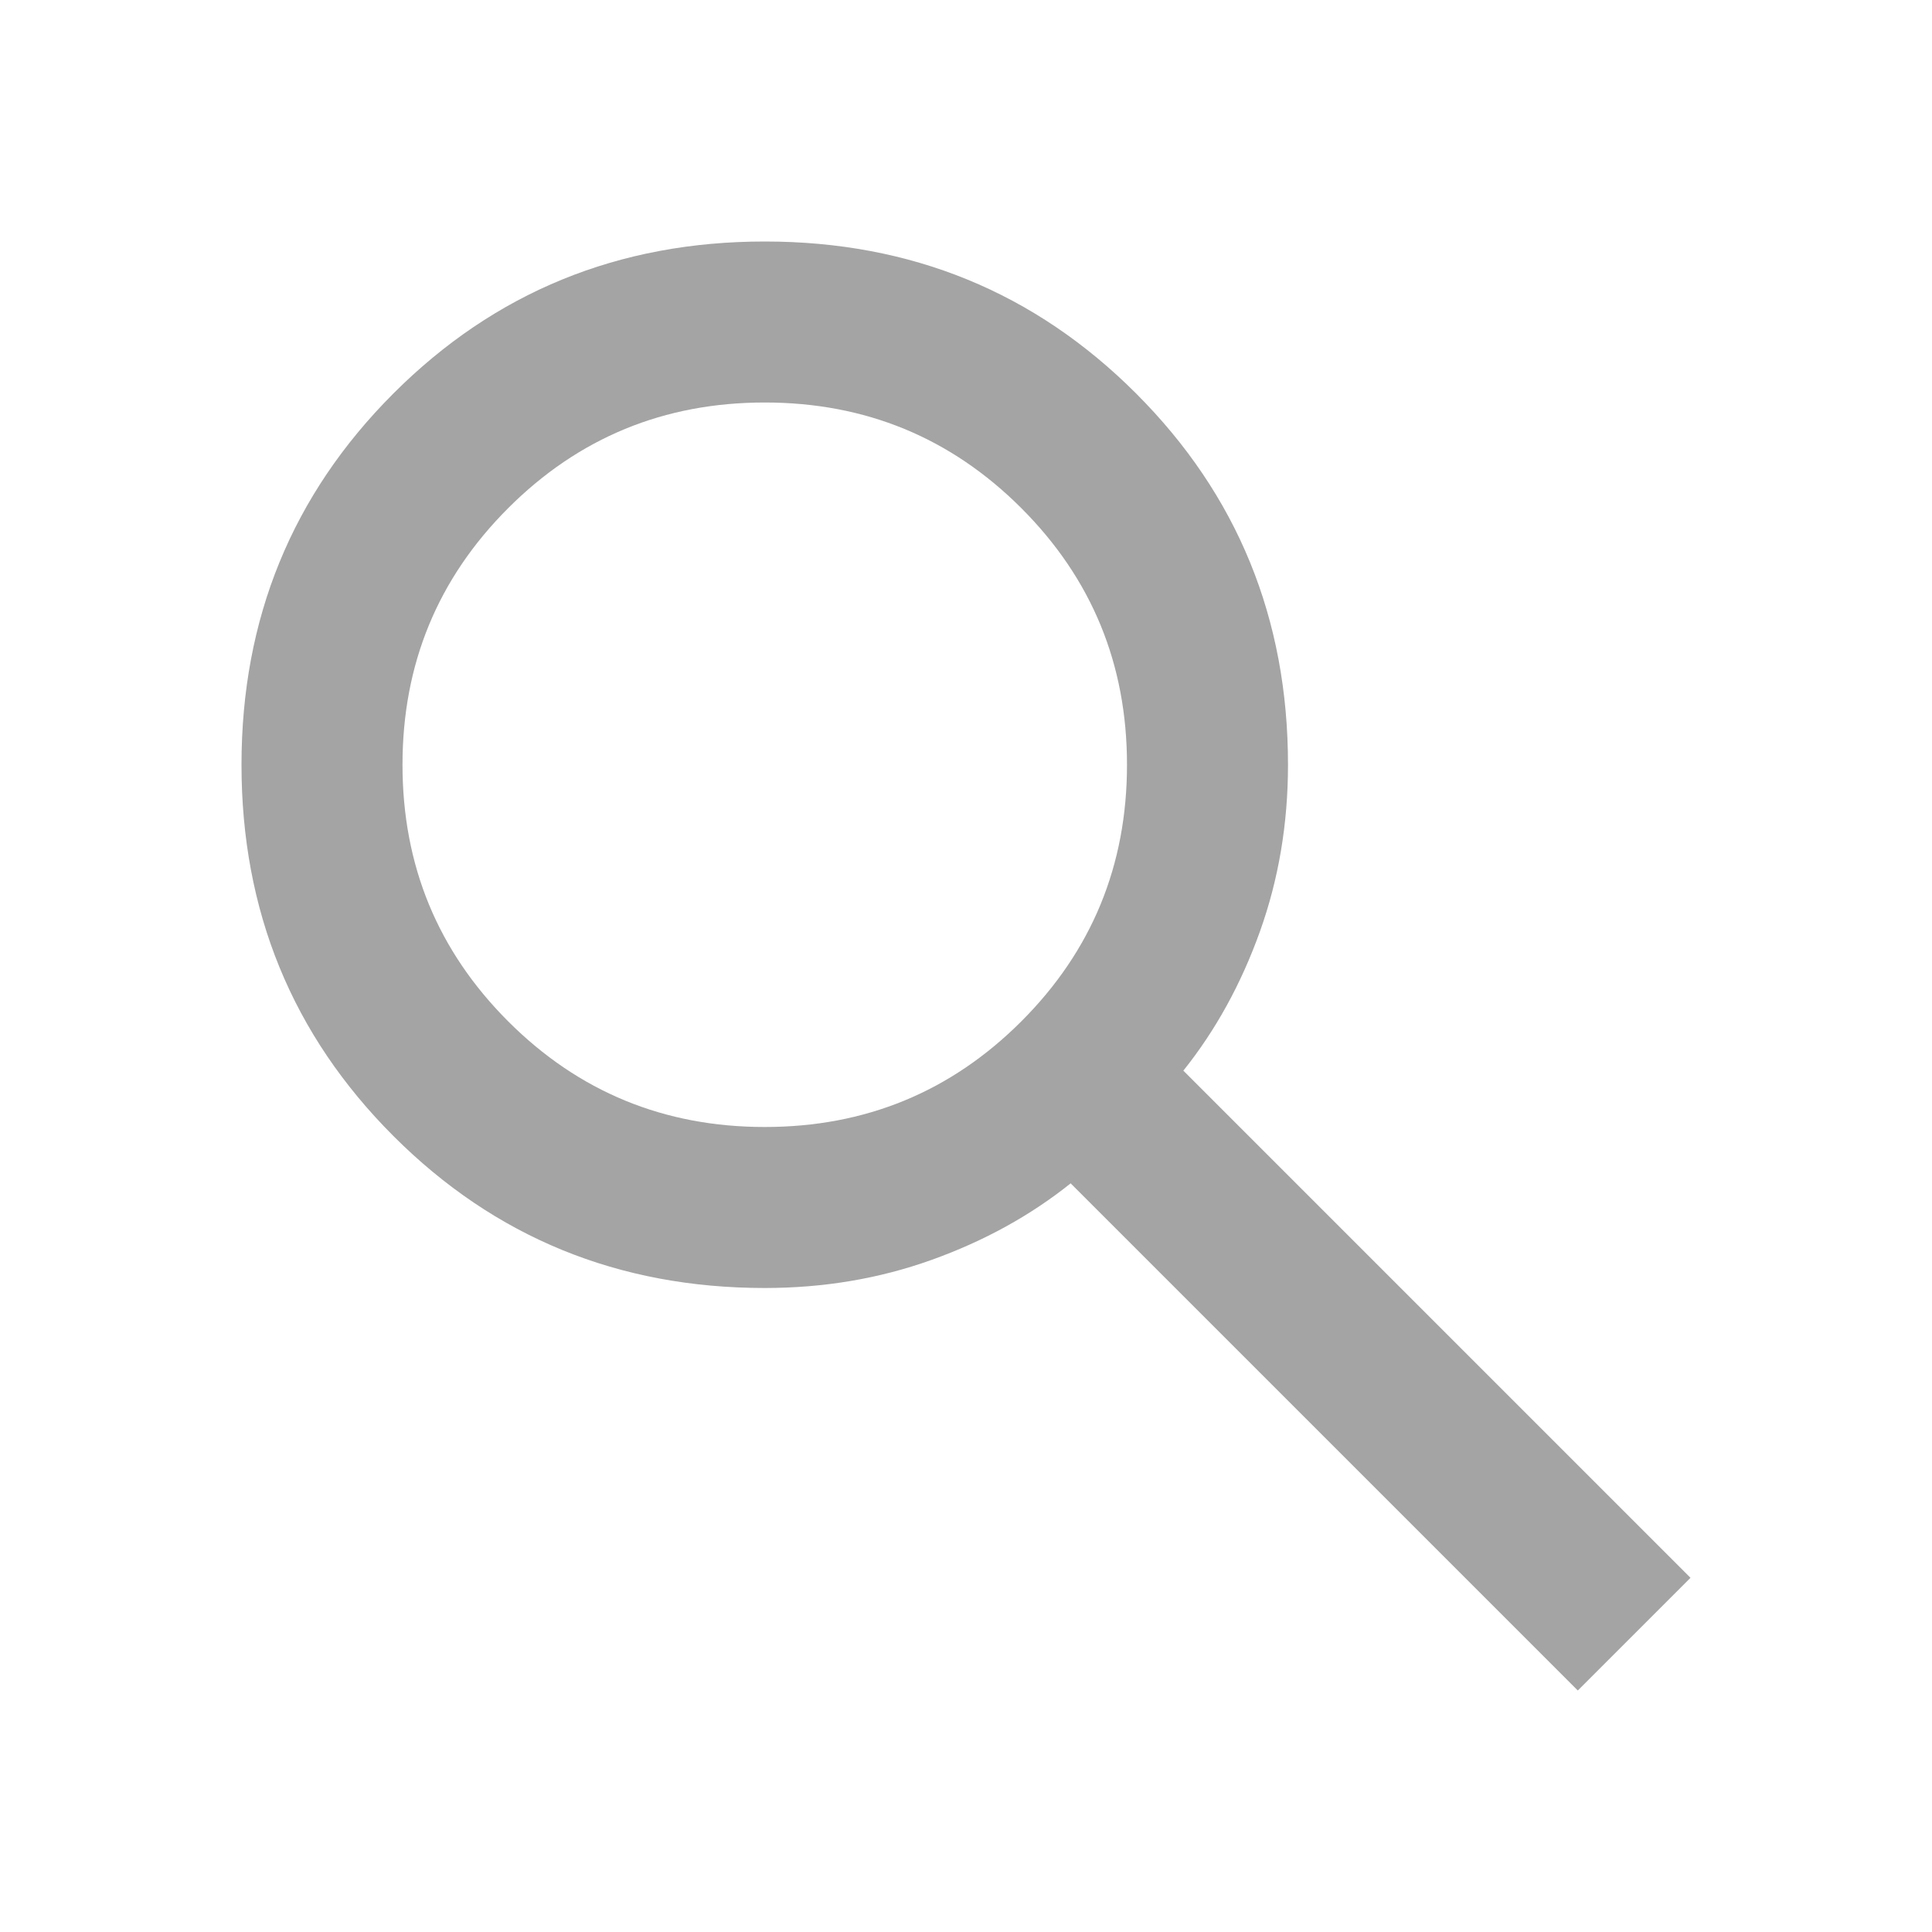
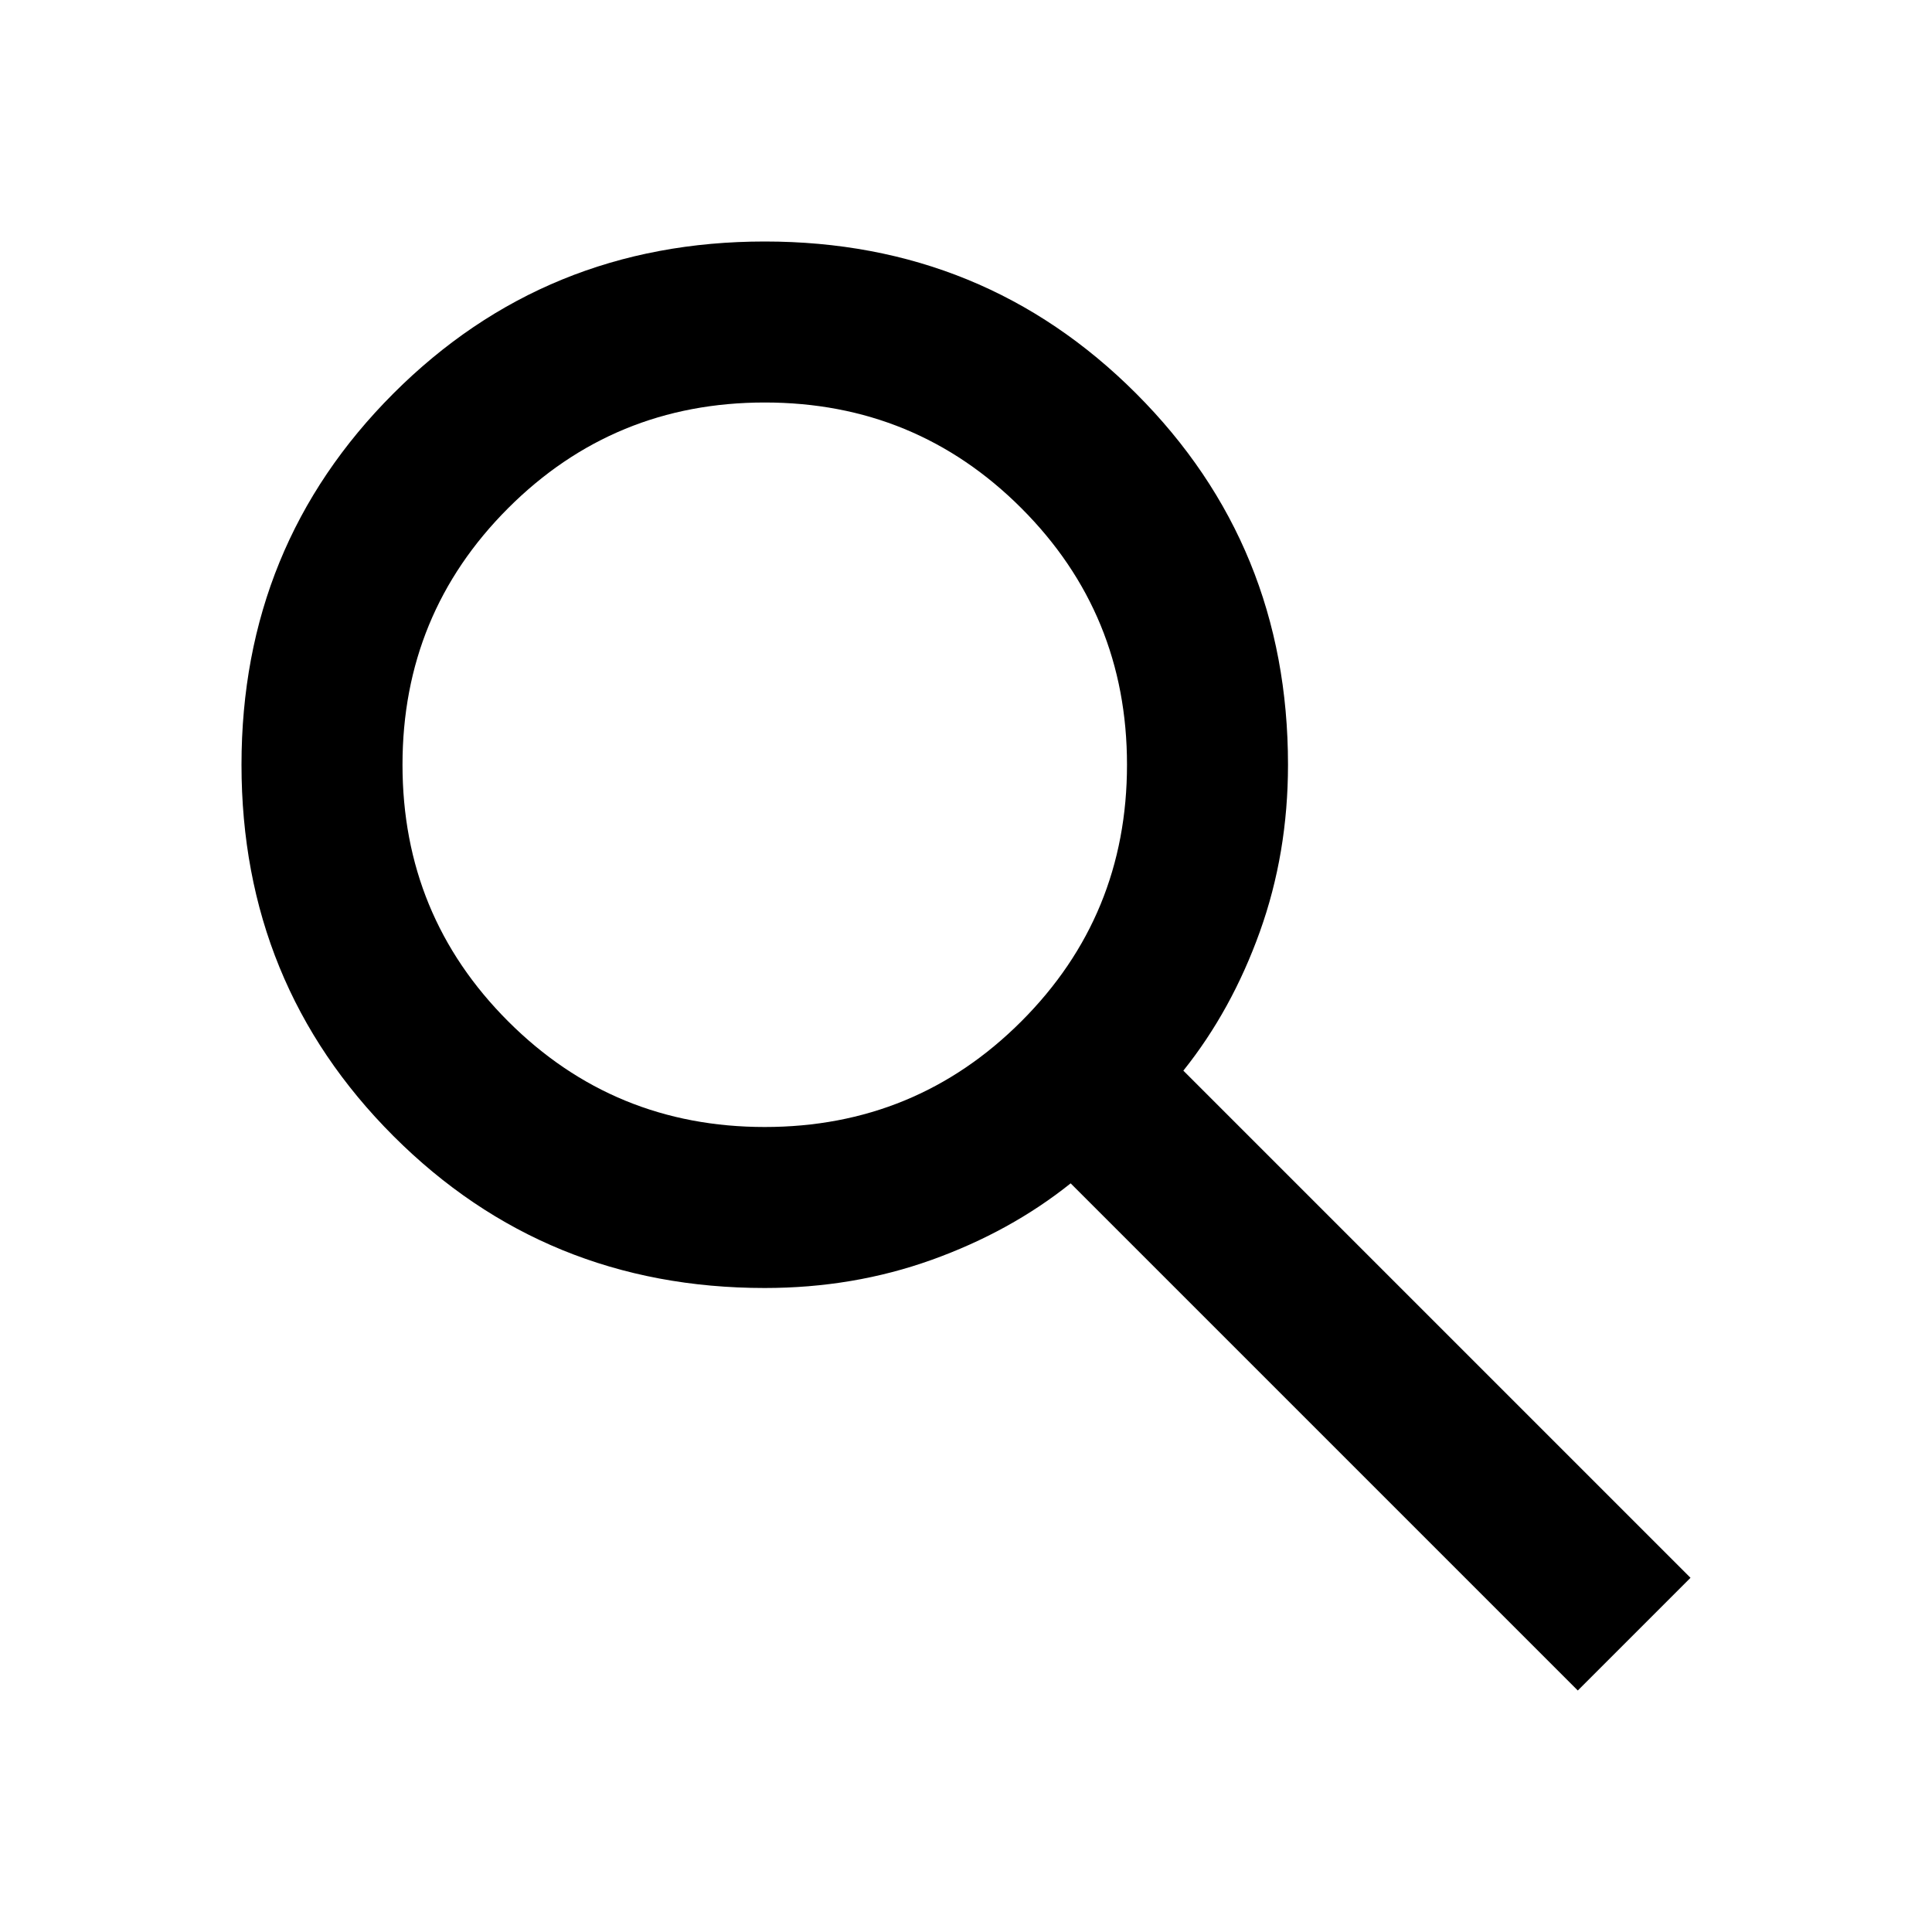
- <svg xmlns="http://www.w3.org/2000/svg" height="18px" viewBox="0 -960 960 960" width="18px" fill="#A4A4A4">
+ <svg xmlns="http://www.w3.org/2000/svg" height="18px" viewBox="0 -960 960 960" width="18px" fill="fillCorlor">
  <path d="M784-120 532-372q-30 24-69 38t-83 14q-109 0-184.5-75.5T120-580q0-109 75.5-184.5T380-840q109 0 184.5 75.5T640-580q0 44-14 83t-38 69l252 252-56 56ZM380-400q75 0 127.5-52.5T560-580q0-75-52.5-127.5T380-760q-75 0-127.5 52.5T200-580q0 75 52.5 127.5T380-400Z" />
</svg>
